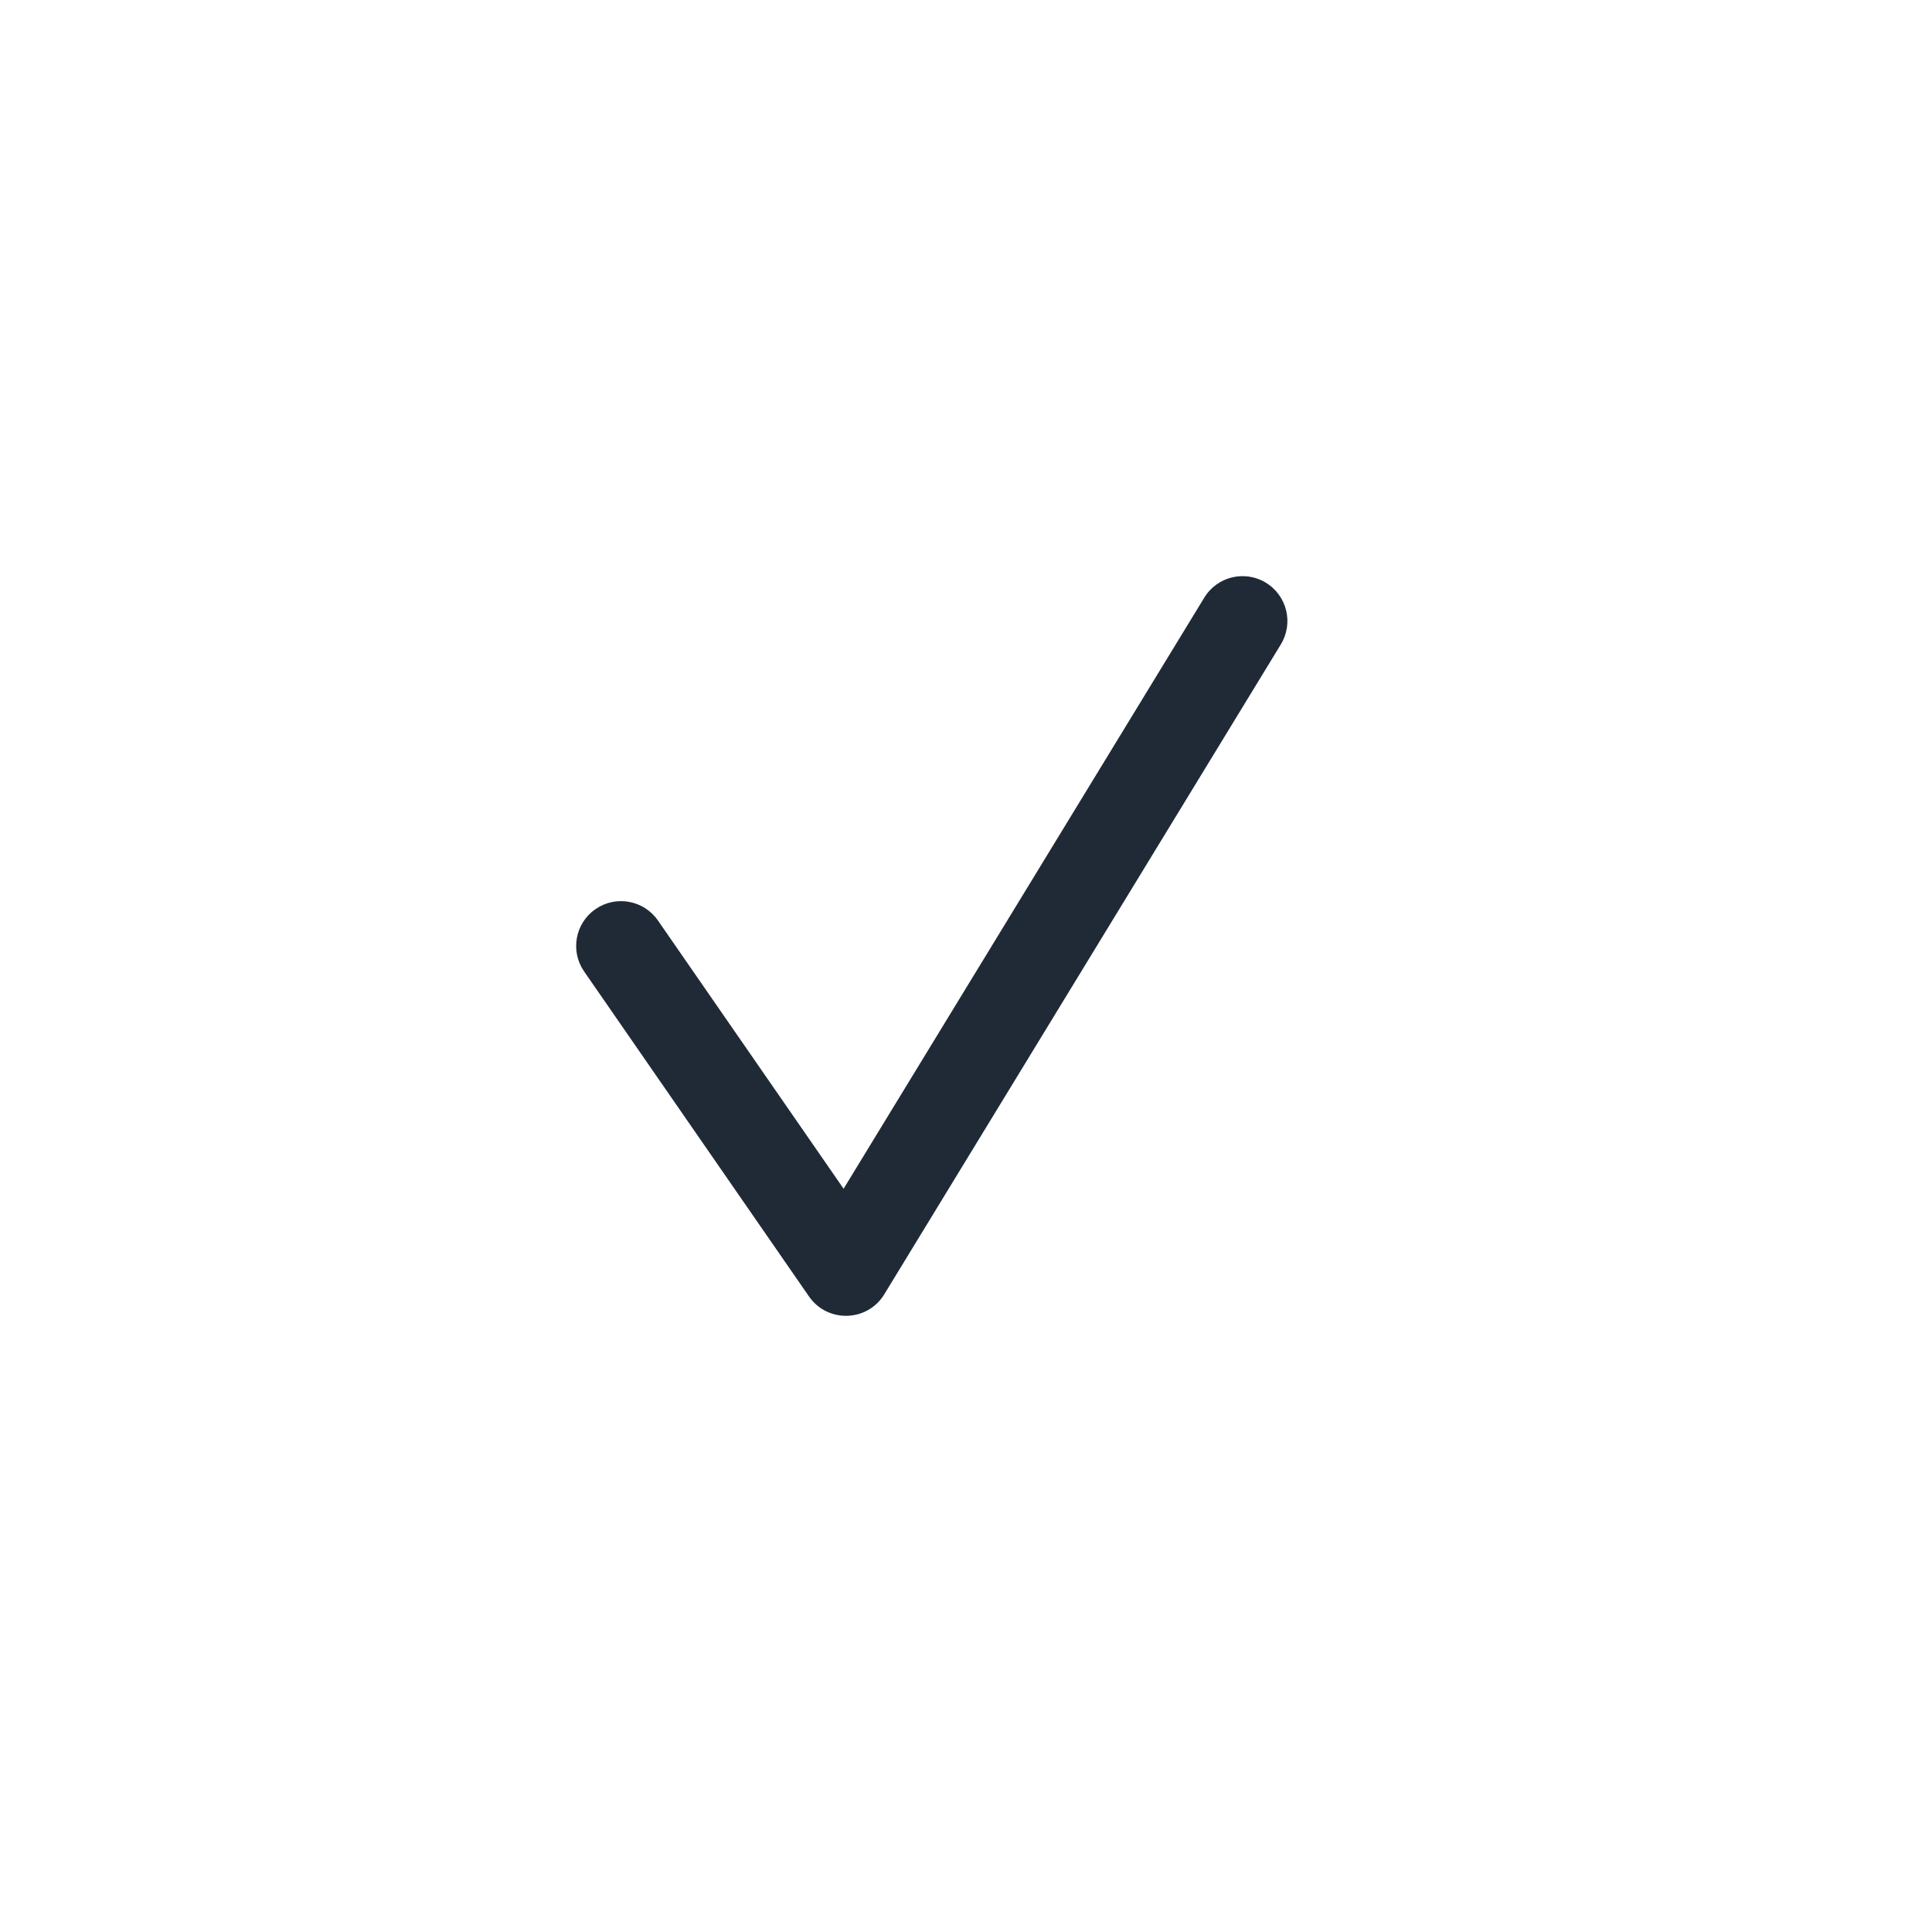
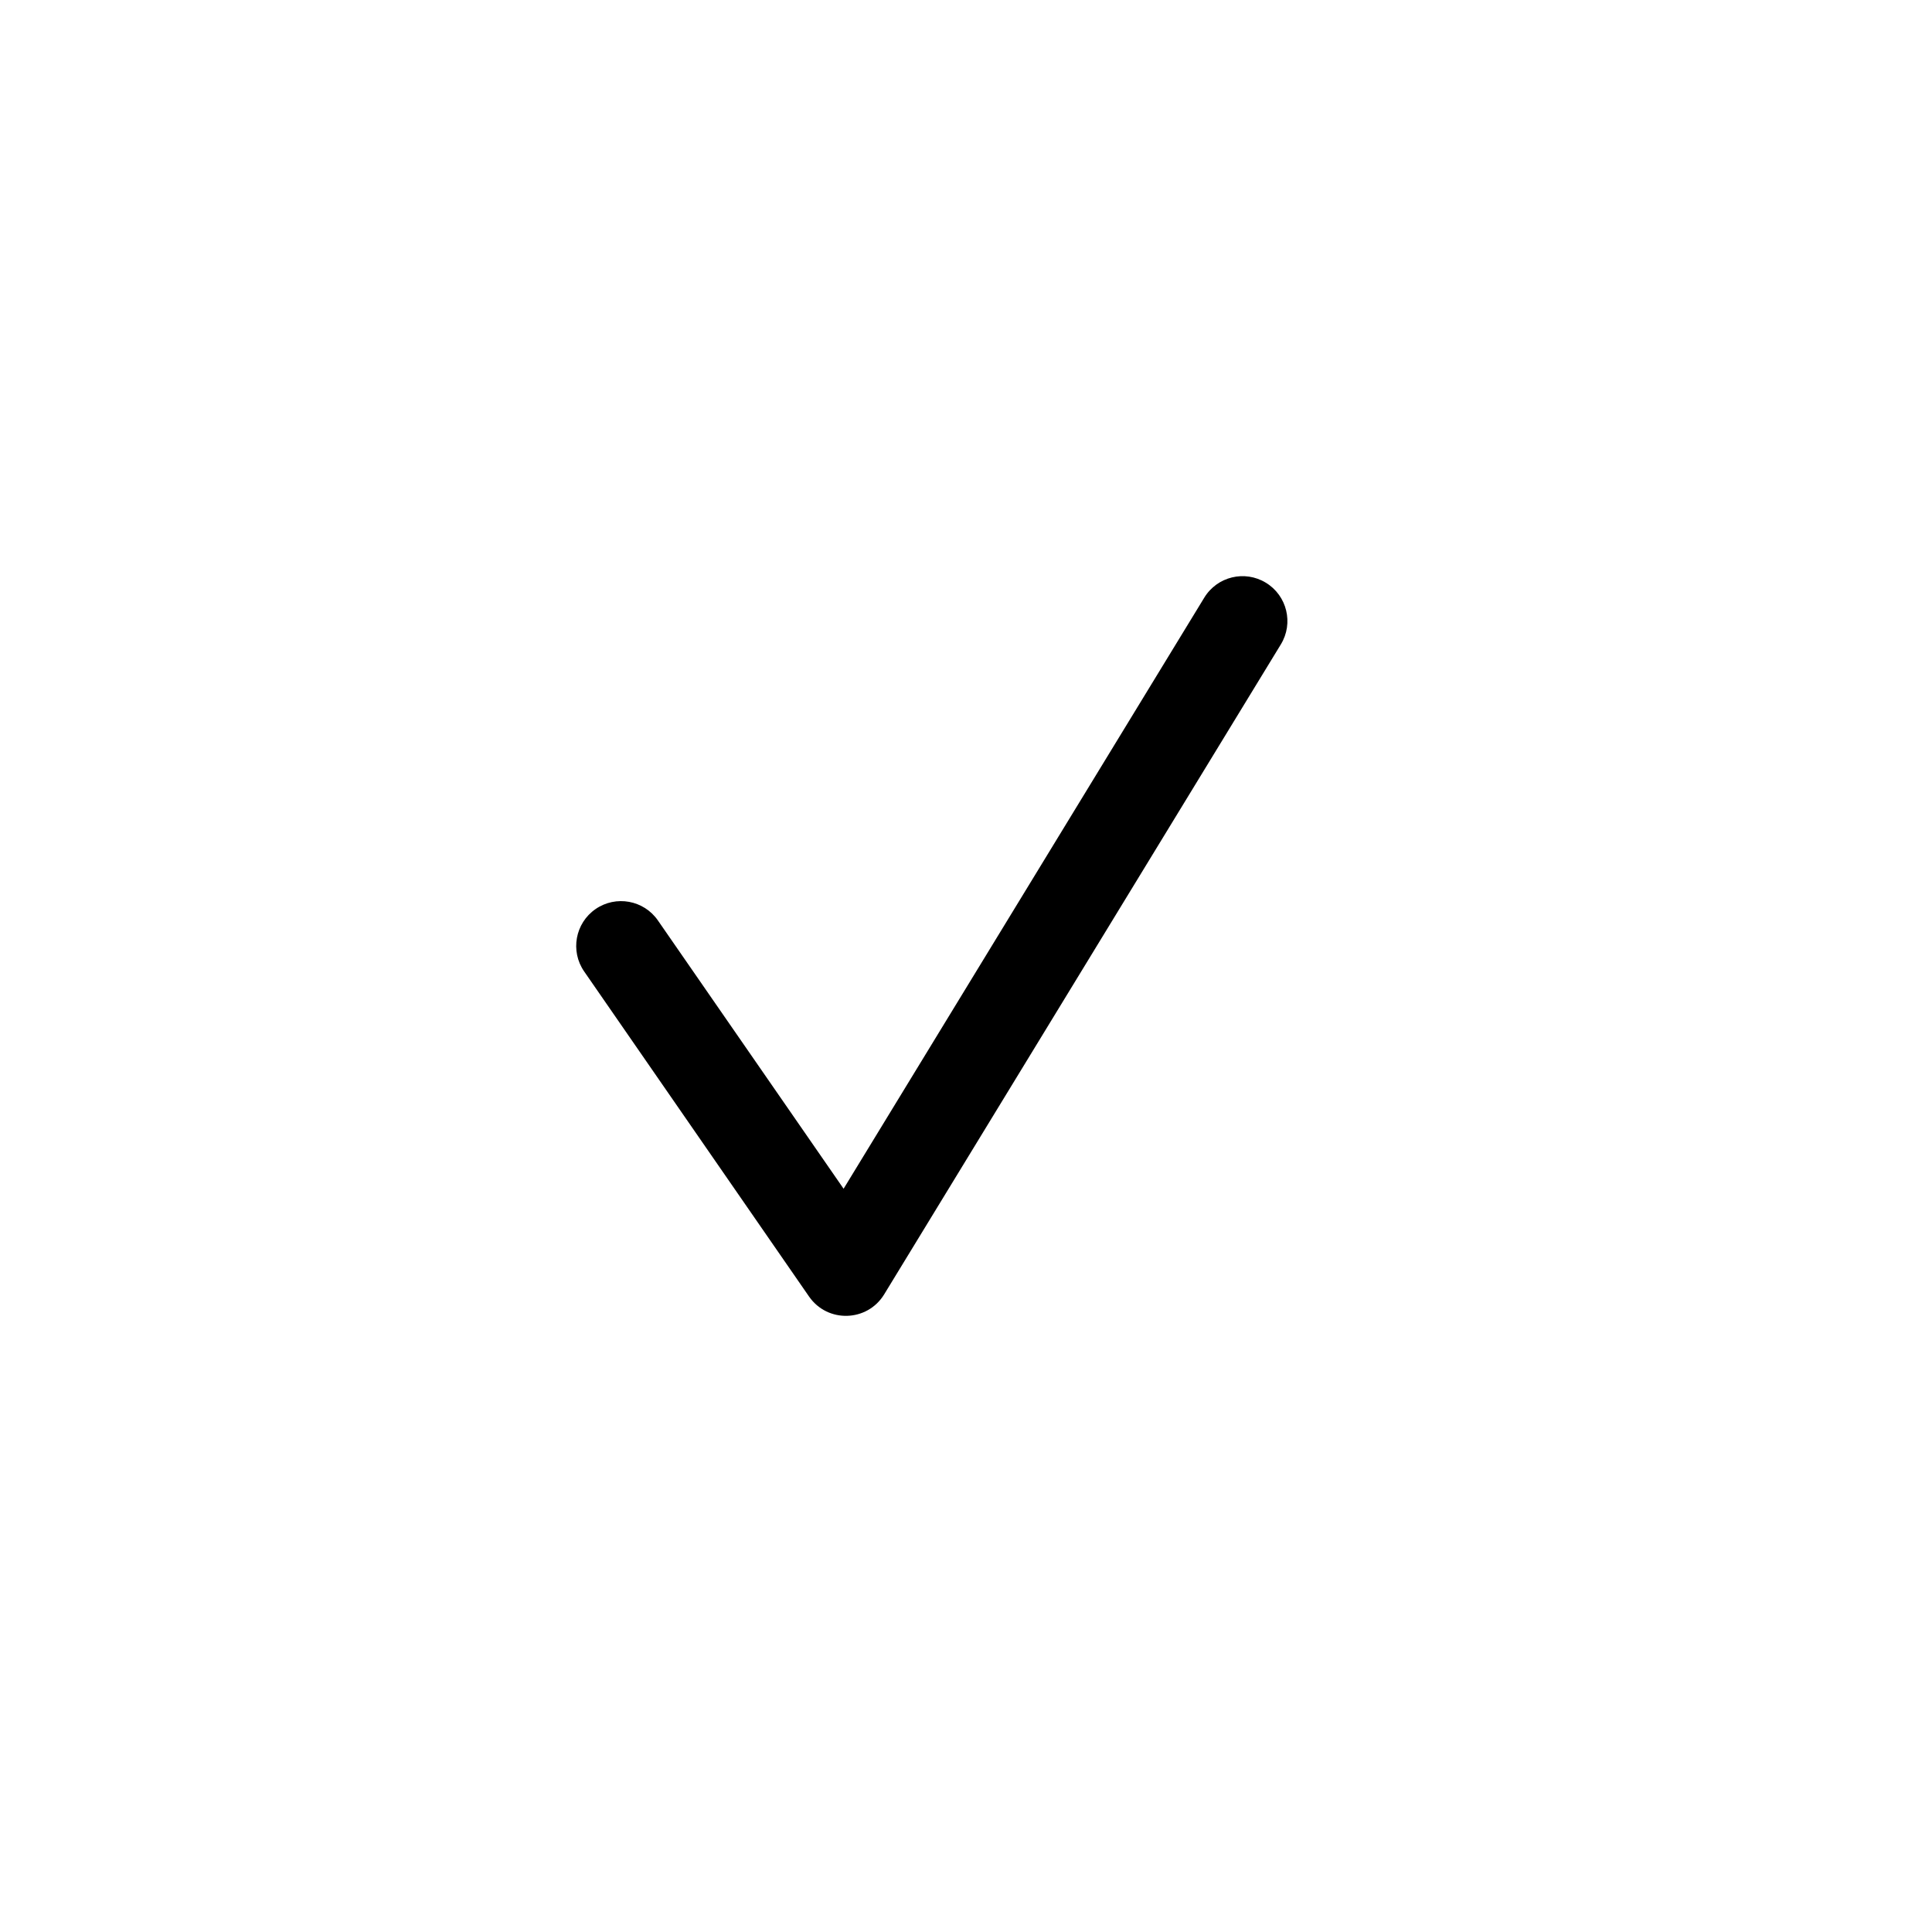
- <svg xmlns="http://www.w3.org/2000/svg" xmlns:xlink="http://www.w3.org/1999/xlink" width="28" height="28" viewBox="0 0 28 28" version="1.1">
-   <g id="Canvas" transform="translate(-476 -1774)">
-     <g id="Icon/Presta/White/Close">
-       <g id="Icon/Presta/White/Check">
-         <g id="Path 10">
-           <use xlink:href="#path0_fill" transform="translate(484.35 1782.35)" fill="#202A37" />
-         </g>
-       </g>
-     </g>
-   </g>
+ <svg xmlns="http://www.w3.org/2000/svg" xmlns:xlink="http://www.w3.org/1999/xlink" width="28" height="28">
+   <use xlink:href="#a" transform="translate(8.35 8.35)" />
  <defs>
-     <path id="path0_fill" d="M 1.185 4.99C 0.98 4.695 0.575 4.621 0.28 4.826C -0.015 5.03 -0.089 5.435 0.116 5.73L 3.375 10.44C 3.643 10.826 4.22 10.81 4.465 10.409L 10.213 0.989C 10.4 0.682 10.303 0.282 9.996 0.095C 9.69 -0.092 9.29 0.005 9.103 0.312L 3.876 8.878L 1.185 4.99Z" />
+     <path id="a" d="M1.185 4.99c-.204-.295-.609-.369-.904-.165-.295.204-.369.609-.165.904L3.375 10.44c.268.387.844.37 1.089-.031L10.213.989c.187-.306.09-.706-.216-.893C9.69-.092 9.29.005 9.103.312L3.876 8.878l-2.691-3.888z" />
  </defs>
</svg>
